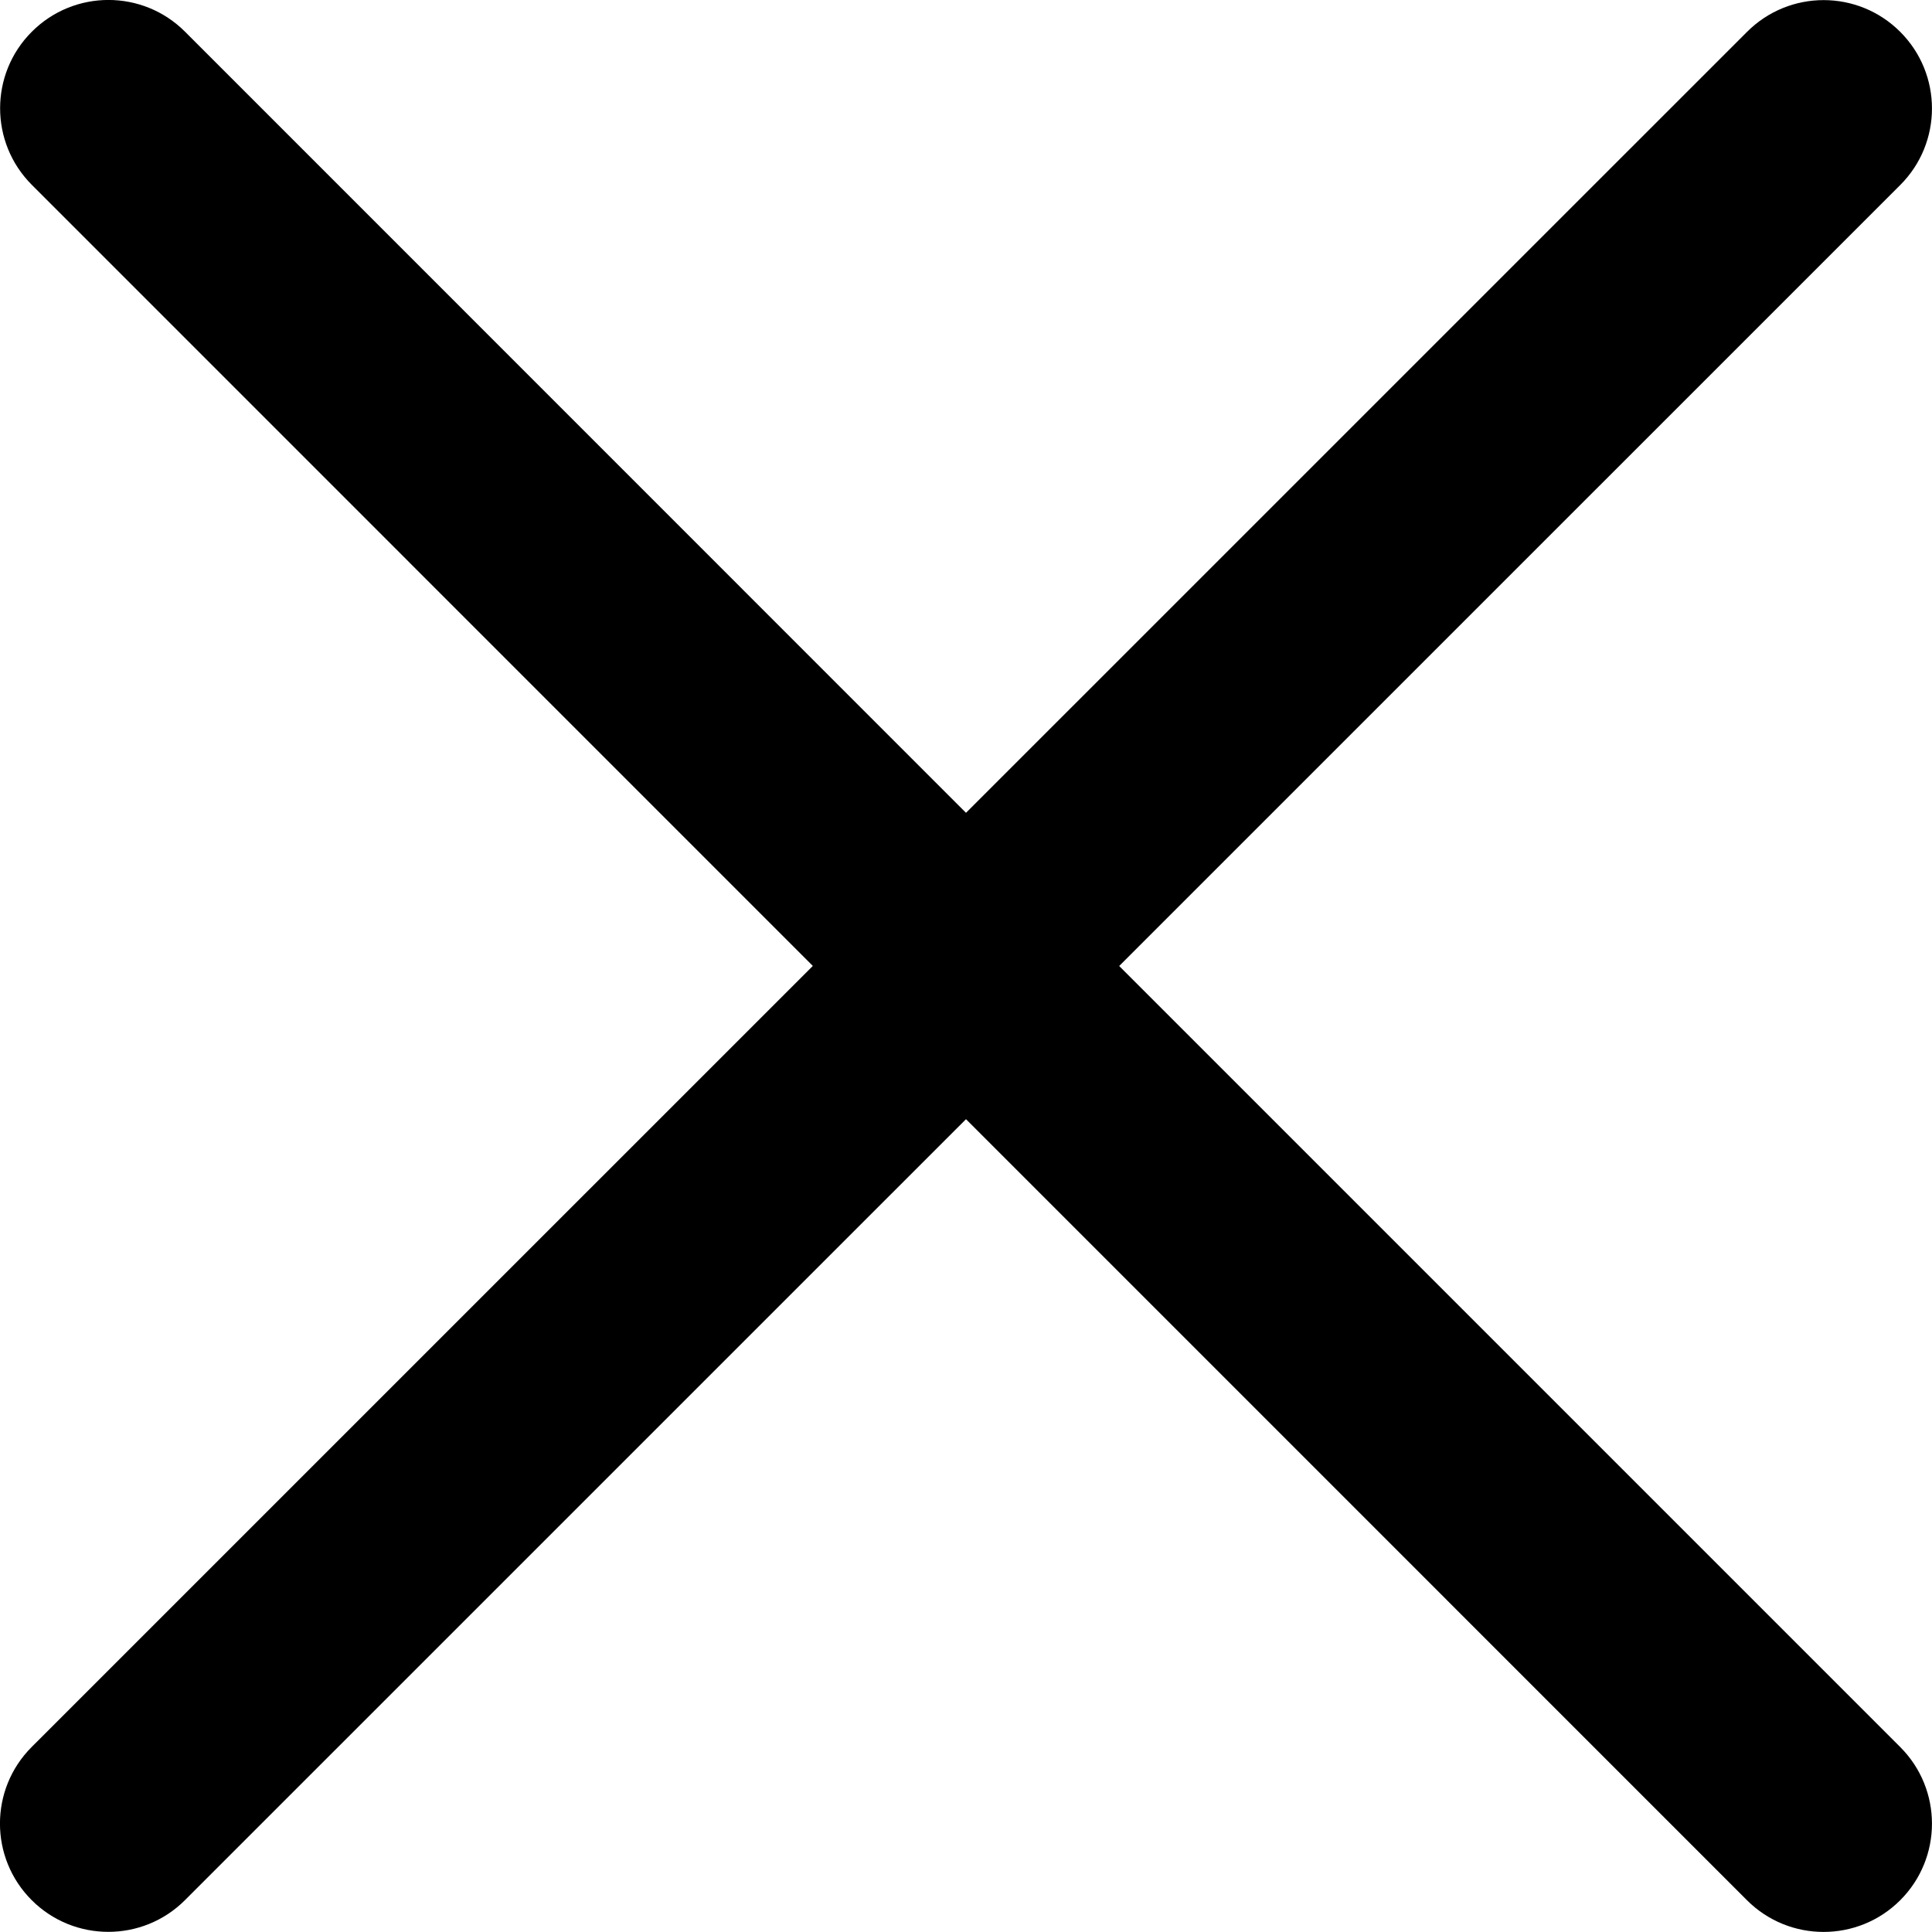
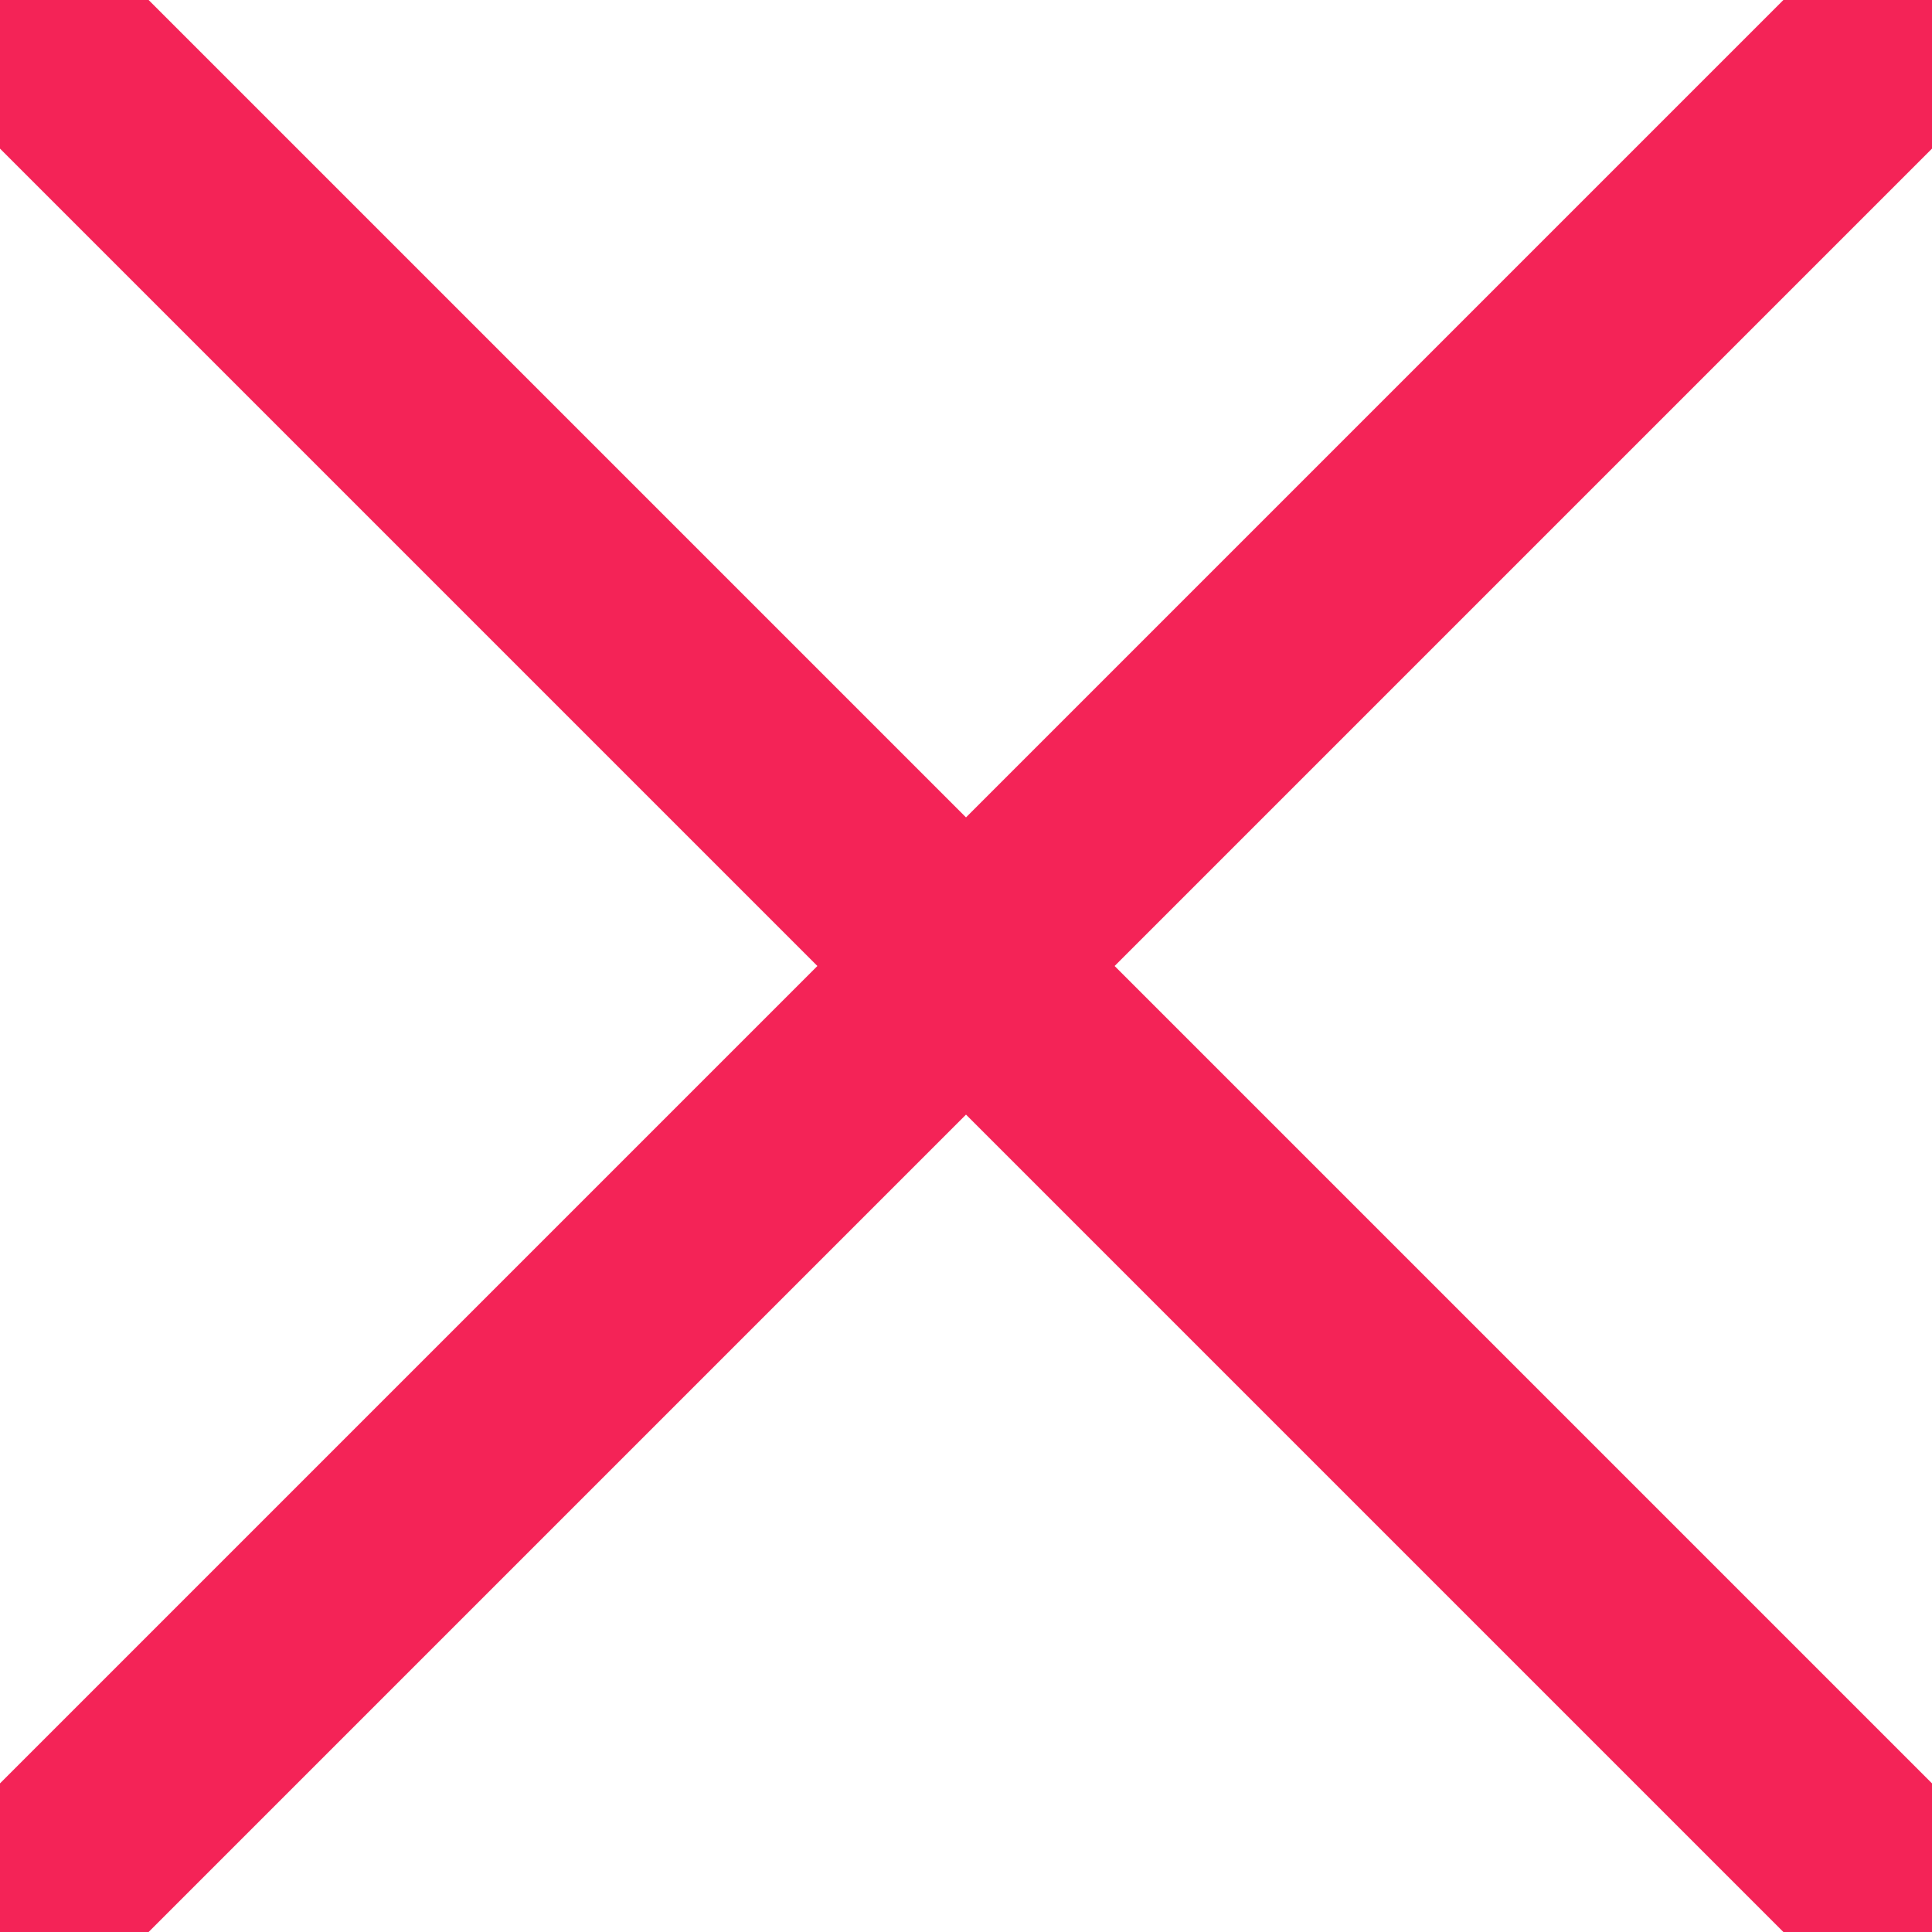
- <svg xmlns="http://www.w3.org/2000/svg" version="1.0" id="Layer_1" x="0px" y="0px" width="26.752px" height="26.752px" viewBox="0 0 26.752 26.752" enable-background="new 0 0 26.752 26.752" xml:space="preserve">
-   <path d="M15.497,13.376L26.312,2.562c0.586-0.585,0.586-1.535,0-2.121s-1.535-0.586-2.121,0L13.376,11.255L2.562,0.439  c-0.586-0.586-1.535-0.586-2.121,0c-0.586,0.585-0.586,1.535,0,2.121l10.814,10.815L0.439,24.19c-0.586,0.586-0.586,1.535,0,2.121  c0.293,0.293,0.677,0.439,1.061,0.439s0.768-0.146,1.061-0.439l10.815-10.814L24.19,26.312c0.293,0.293,0.677,0.439,1.061,0.439  s0.768-0.146,1.061-0.439c0.586-0.586,0.586-1.535,0-2.121L15.497,13.376z" />
+ <svg xmlns="http://www.w3.org/2000/svg" xml:space="preserve" width="26px" height="26px" version="1.1" style="shape-rendering:geometricPrecision; text-rendering:geometricPrecision; image-rendering:optimizeQuality; fill-rule:evenodd; clip-rule:evenodd" viewBox="0 0 26 26" enable-background="new 0 0 26.752 26.752">
+   <defs>
+     <style type="text/css">
+    
+     .fil0 {fill:#F42357}
+    
+   </style>
+   </defs>
+   <g id="Слой_x0020_1">
+     <path class="fil0" d="M15 13l11 -11c0,0 0,-1 0,-2 -1,0 -2,0 -2,0l-11 11 -11 -11c0,0 -1,0 -2,0 0,1 0,2 0,2l11 11 -11 11c0,0 0,1 0,2 1,0 1,0 1,0 1,0 1,0 1,0l11 -11 11 11c0,0 0,0 1,0 0,0 0,0 1,0 0,-1 0,-2 0,-2l-11 -11z" />
+   </g>
</svg>
